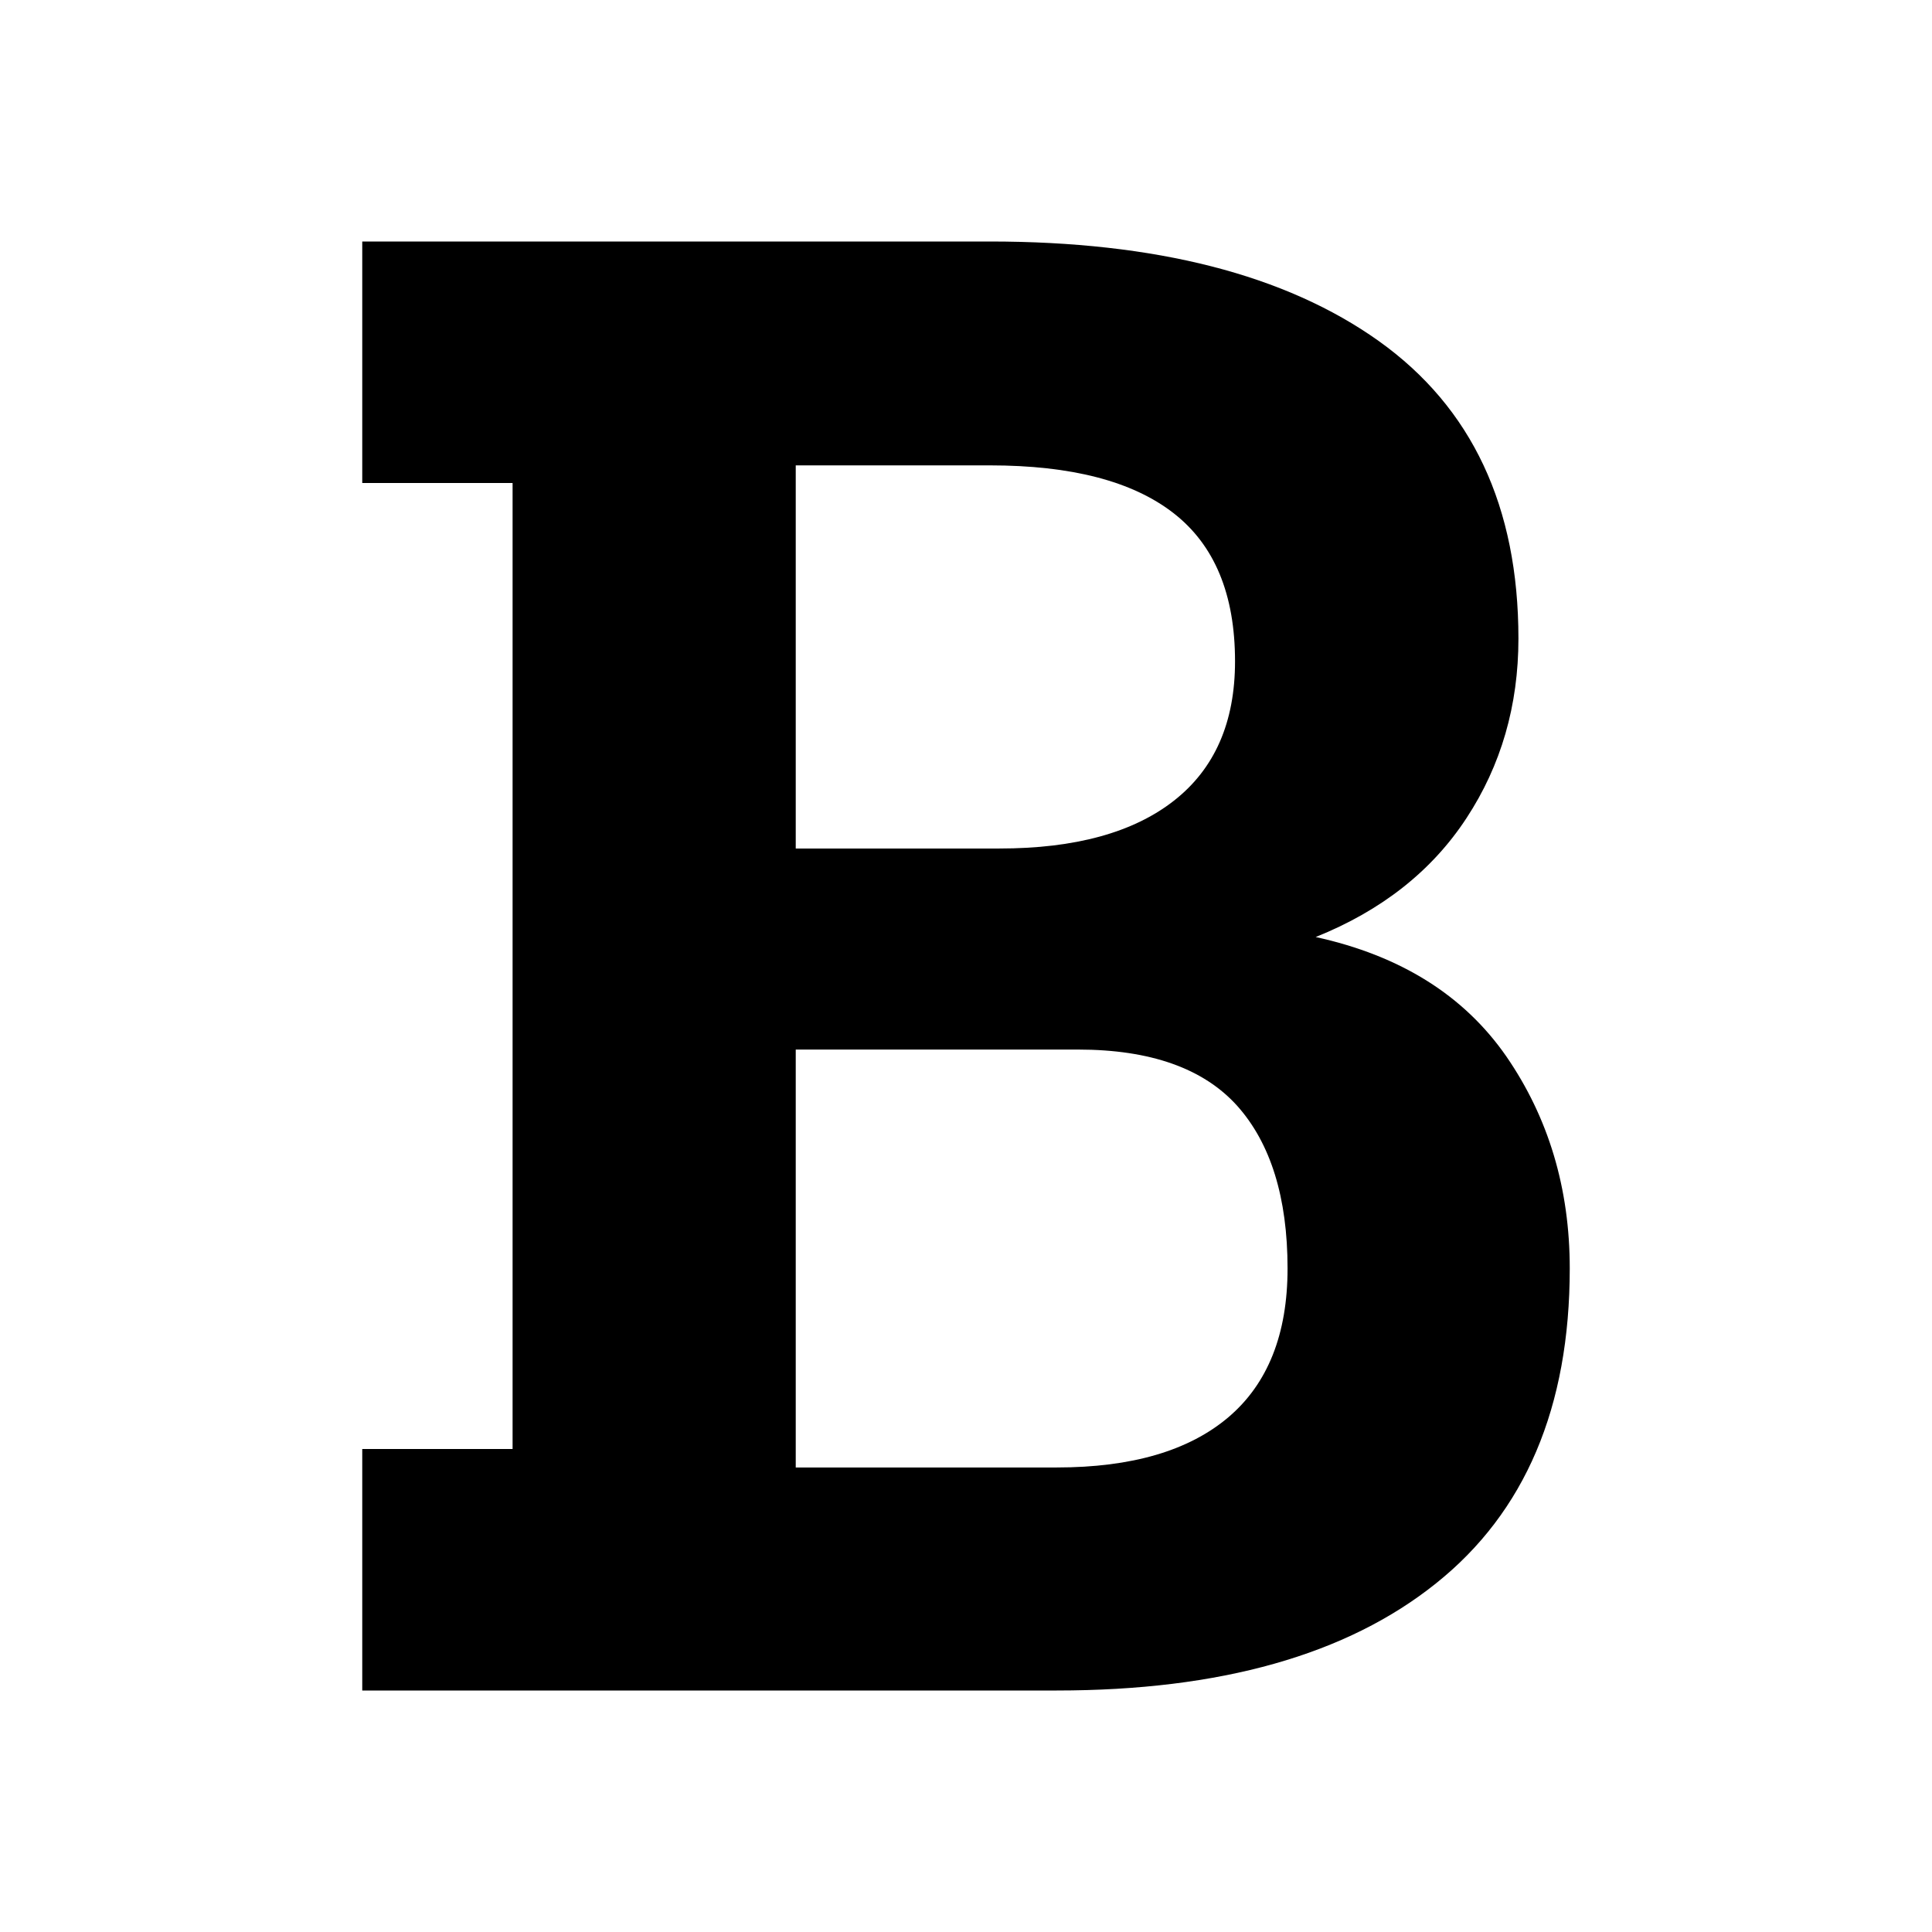
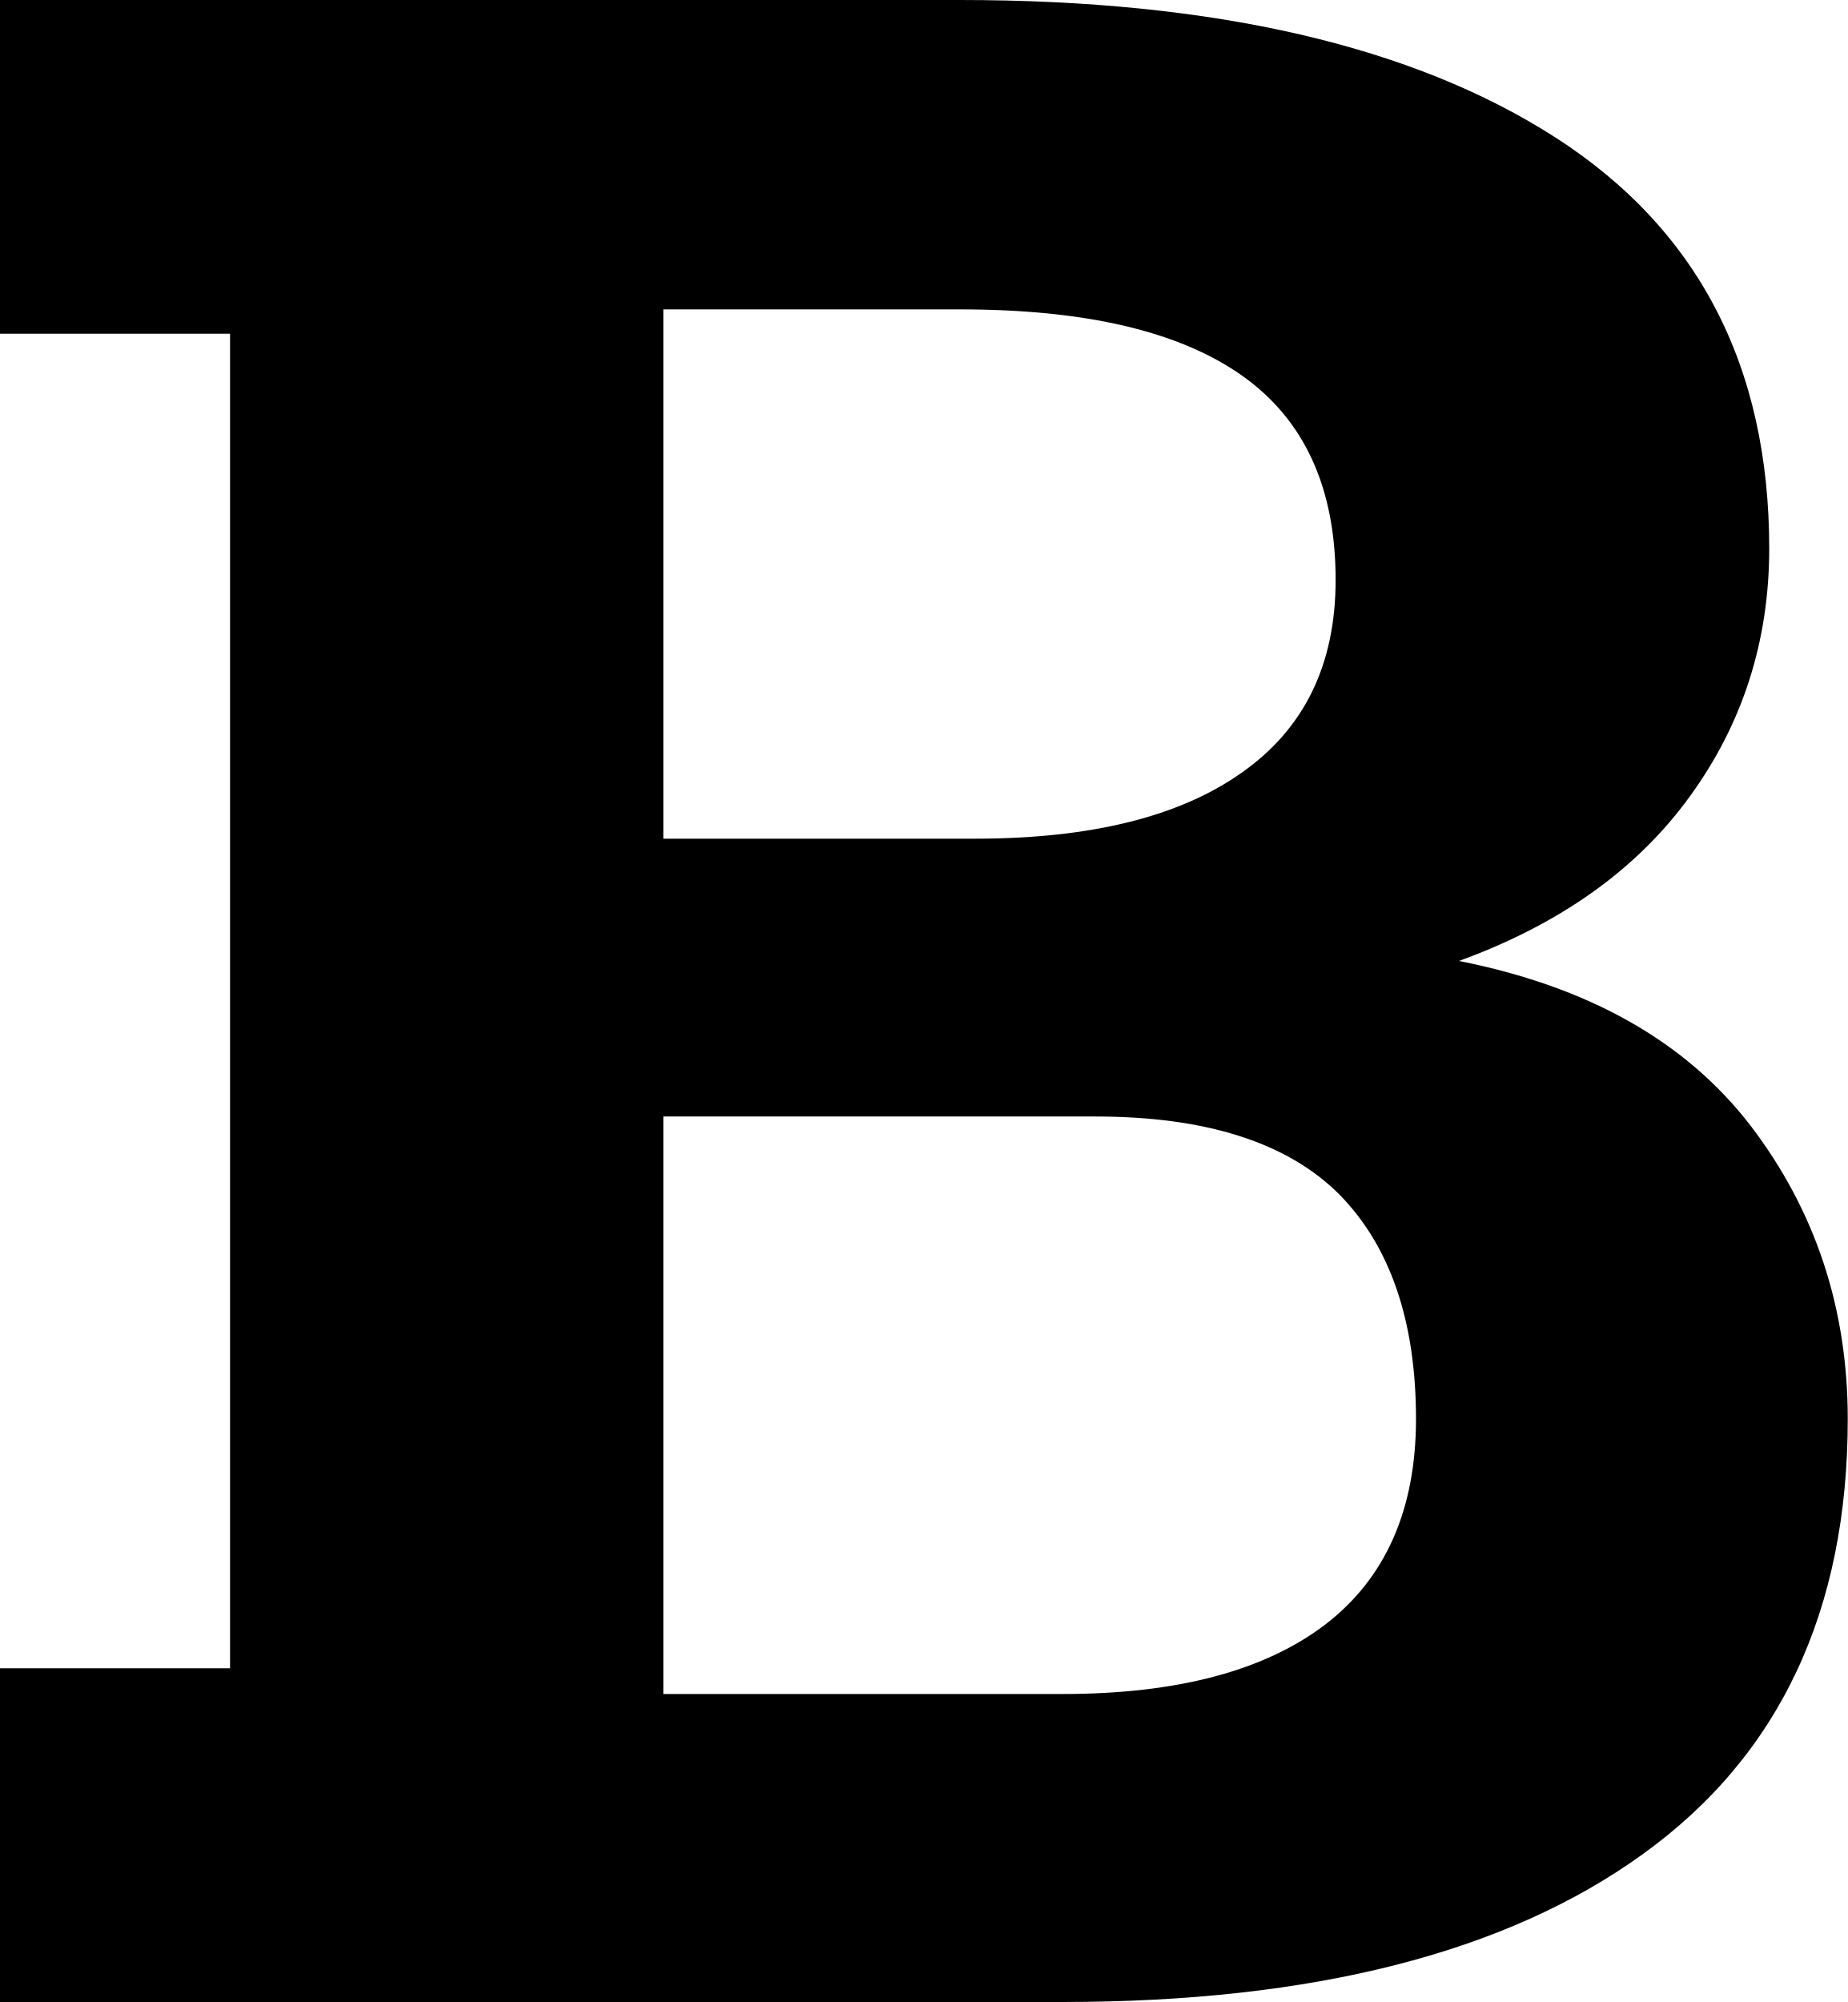
- <svg xmlns="http://www.w3.org/2000/svg" version="1.1" id="Calque_1" x="0px" y="0px" width="16px" height="16px" viewBox="0 0 16 16" enable-background="new 0 0 16 16" xml:space="preserve">
-   <g>
-     <path d="M8.197,2c1.376,0,2.45,0.275,3.221,0.824c0.771,0.55,1.157,1.371,1.157,2.464c0,0.555-0.144,1.051-0.43,1.487   c-0.286,0.437-0.703,0.766-1.249,0.985c0.702,0.154,1.228,0.483,1.579,0.989C12.824,9.256,13,9.841,13,10.505   c0,1.149-0.37,2.019-1.108,2.608C11.153,13.705,10.105,14,8.751,14H3v-2h1.245V4H3V2h1.245H8.197z M6.59,7.027h1.687   c0.626,0,1.108-0.132,1.445-0.396c0.337-0.264,0.506-0.648,0.506-1.154c0-0.555-0.17-0.964-0.51-1.228S8.872,3.854,8.197,3.854   H6.59V7.027z M6.59,8.692v3.461h2.161c0.622,0,1.095-0.139,1.422-0.416c0.326-0.277,0.49-0.688,0.49-1.232   c0-0.587-0.14-1.037-0.417-1.347C9.967,8.848,9.527,8.692,8.928,8.692H6.59z" />
-   </g>
+ <svg xmlns="http://www.w3.org/2000/svg" width="12" height="13">
+   <path d="M6.236 0c1.652 0 2.94.298 3.866.893.925.595 1.388 1.485 1.388 2.669 0 .601-.173 1.139-.516 1.61-.343.474-.844.83-1.499 1.068.843.167 1.474.523 1.895 1.071.419.55.63 1.183.63 1.903 0 1.245-.444 2.187-1.33 2.825-.886.641-2.144.961-3.769.961H0v-2.167h1.494V2.167H0V0h6.236zM4.308 5.446h2.024c.752 0 1.33-.143 1.734-.43.405-.285.608-.701.608-1.25 0-.6-.204-1.044-.612-1.33-.408-.286-1.016-.427-1.826-.427H4.308v3.437zm0 1.804V11h2.593c.747 0 1.314-.152 1.707-.452.39-.3.588-.745.588-1.334 0-.636-.168-1.124-.5-1.46-.336-.335-.864-.504-1.582-.504H4.308z" fill="#000" fill-rule="evenodd" />
</svg>
